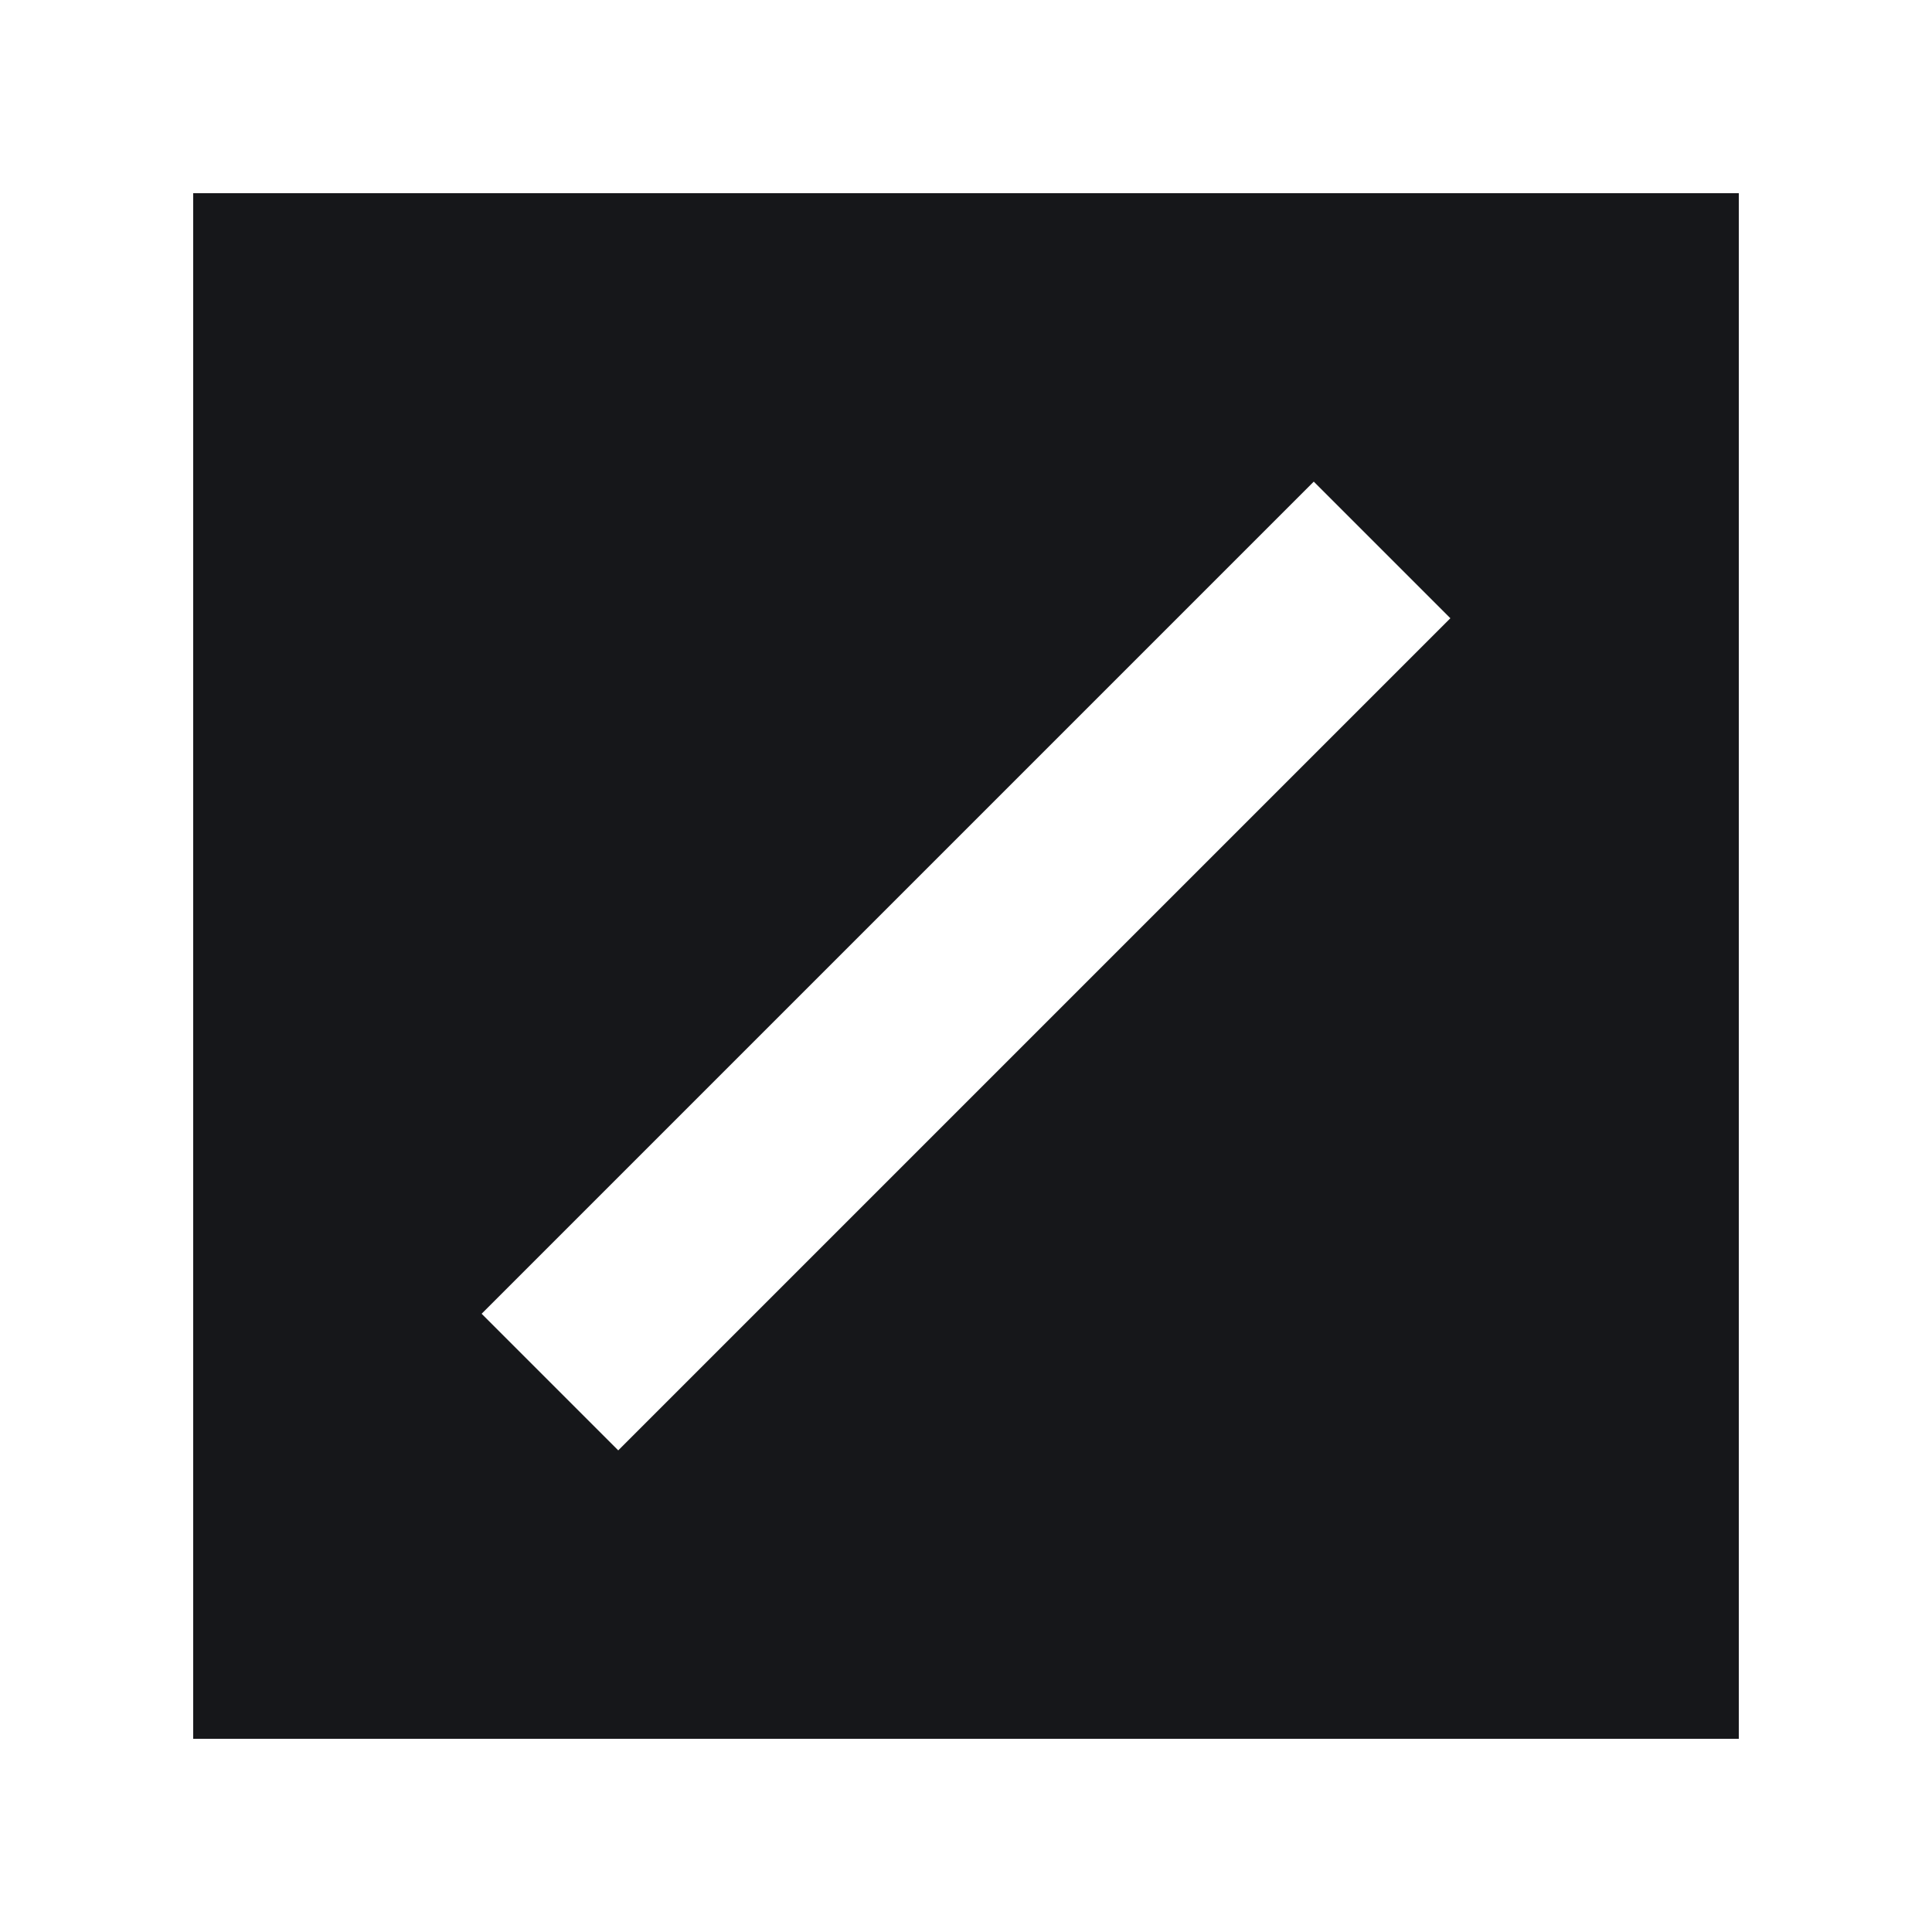
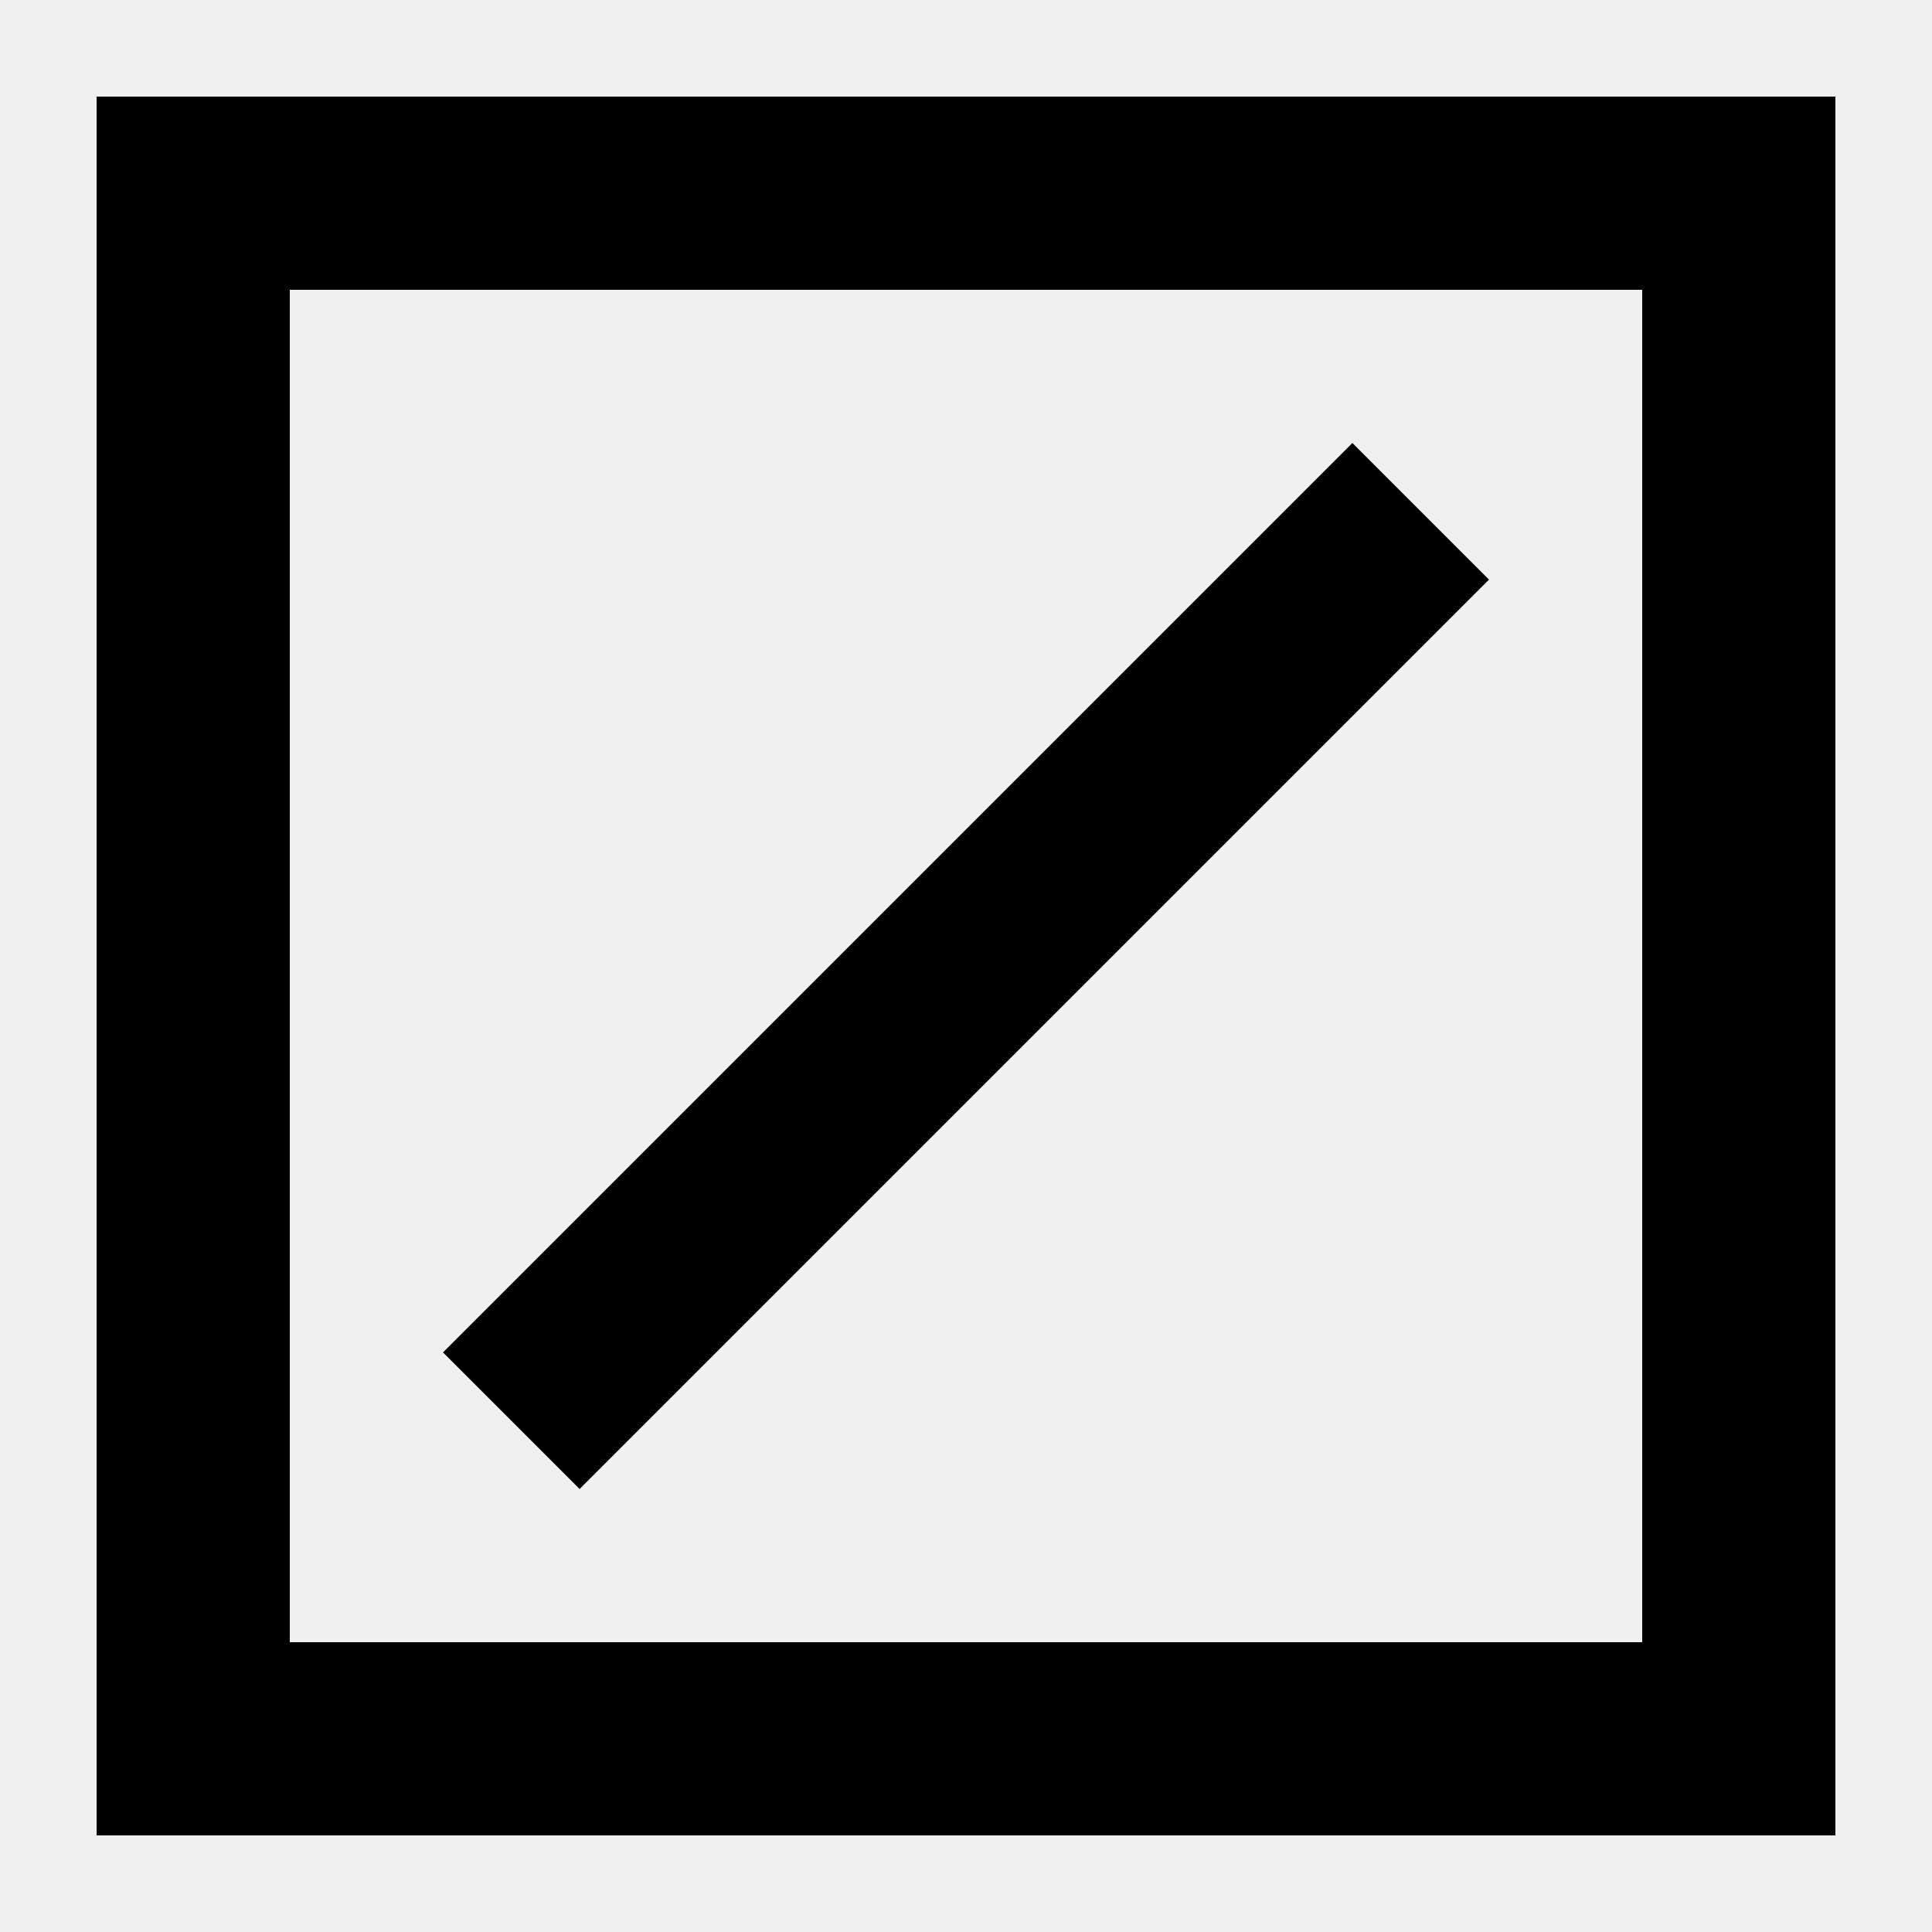
- <svg xmlns="http://www.w3.org/2000/svg" width="100" height="100" viewBox="0 0 100 100" fill="none">
-   <rect x="0" y="0" width="100" height="100" rx="8" fill="#16171a" />
-   <rect x="5" y="5" width="90" height="90" stroke="#ffffff" stroke-width="10" />
-   <path d="M32 68 L68 32" stroke="#ffffff" stroke-width="10" stroke-linecap="square" />
+ <svg xmlns="http://www.w3.org/2000/svg" width="28" height="28" viewBox="0 0 100 100" fill="none">
+   <rect x="10" y="10" width="80" height="80" stroke="currentColor" stroke-width="10" />
+   <path d="M30 70 L70 30" stroke="currentColor" stroke-width="10" stroke-linecap="square" />
</svg>
